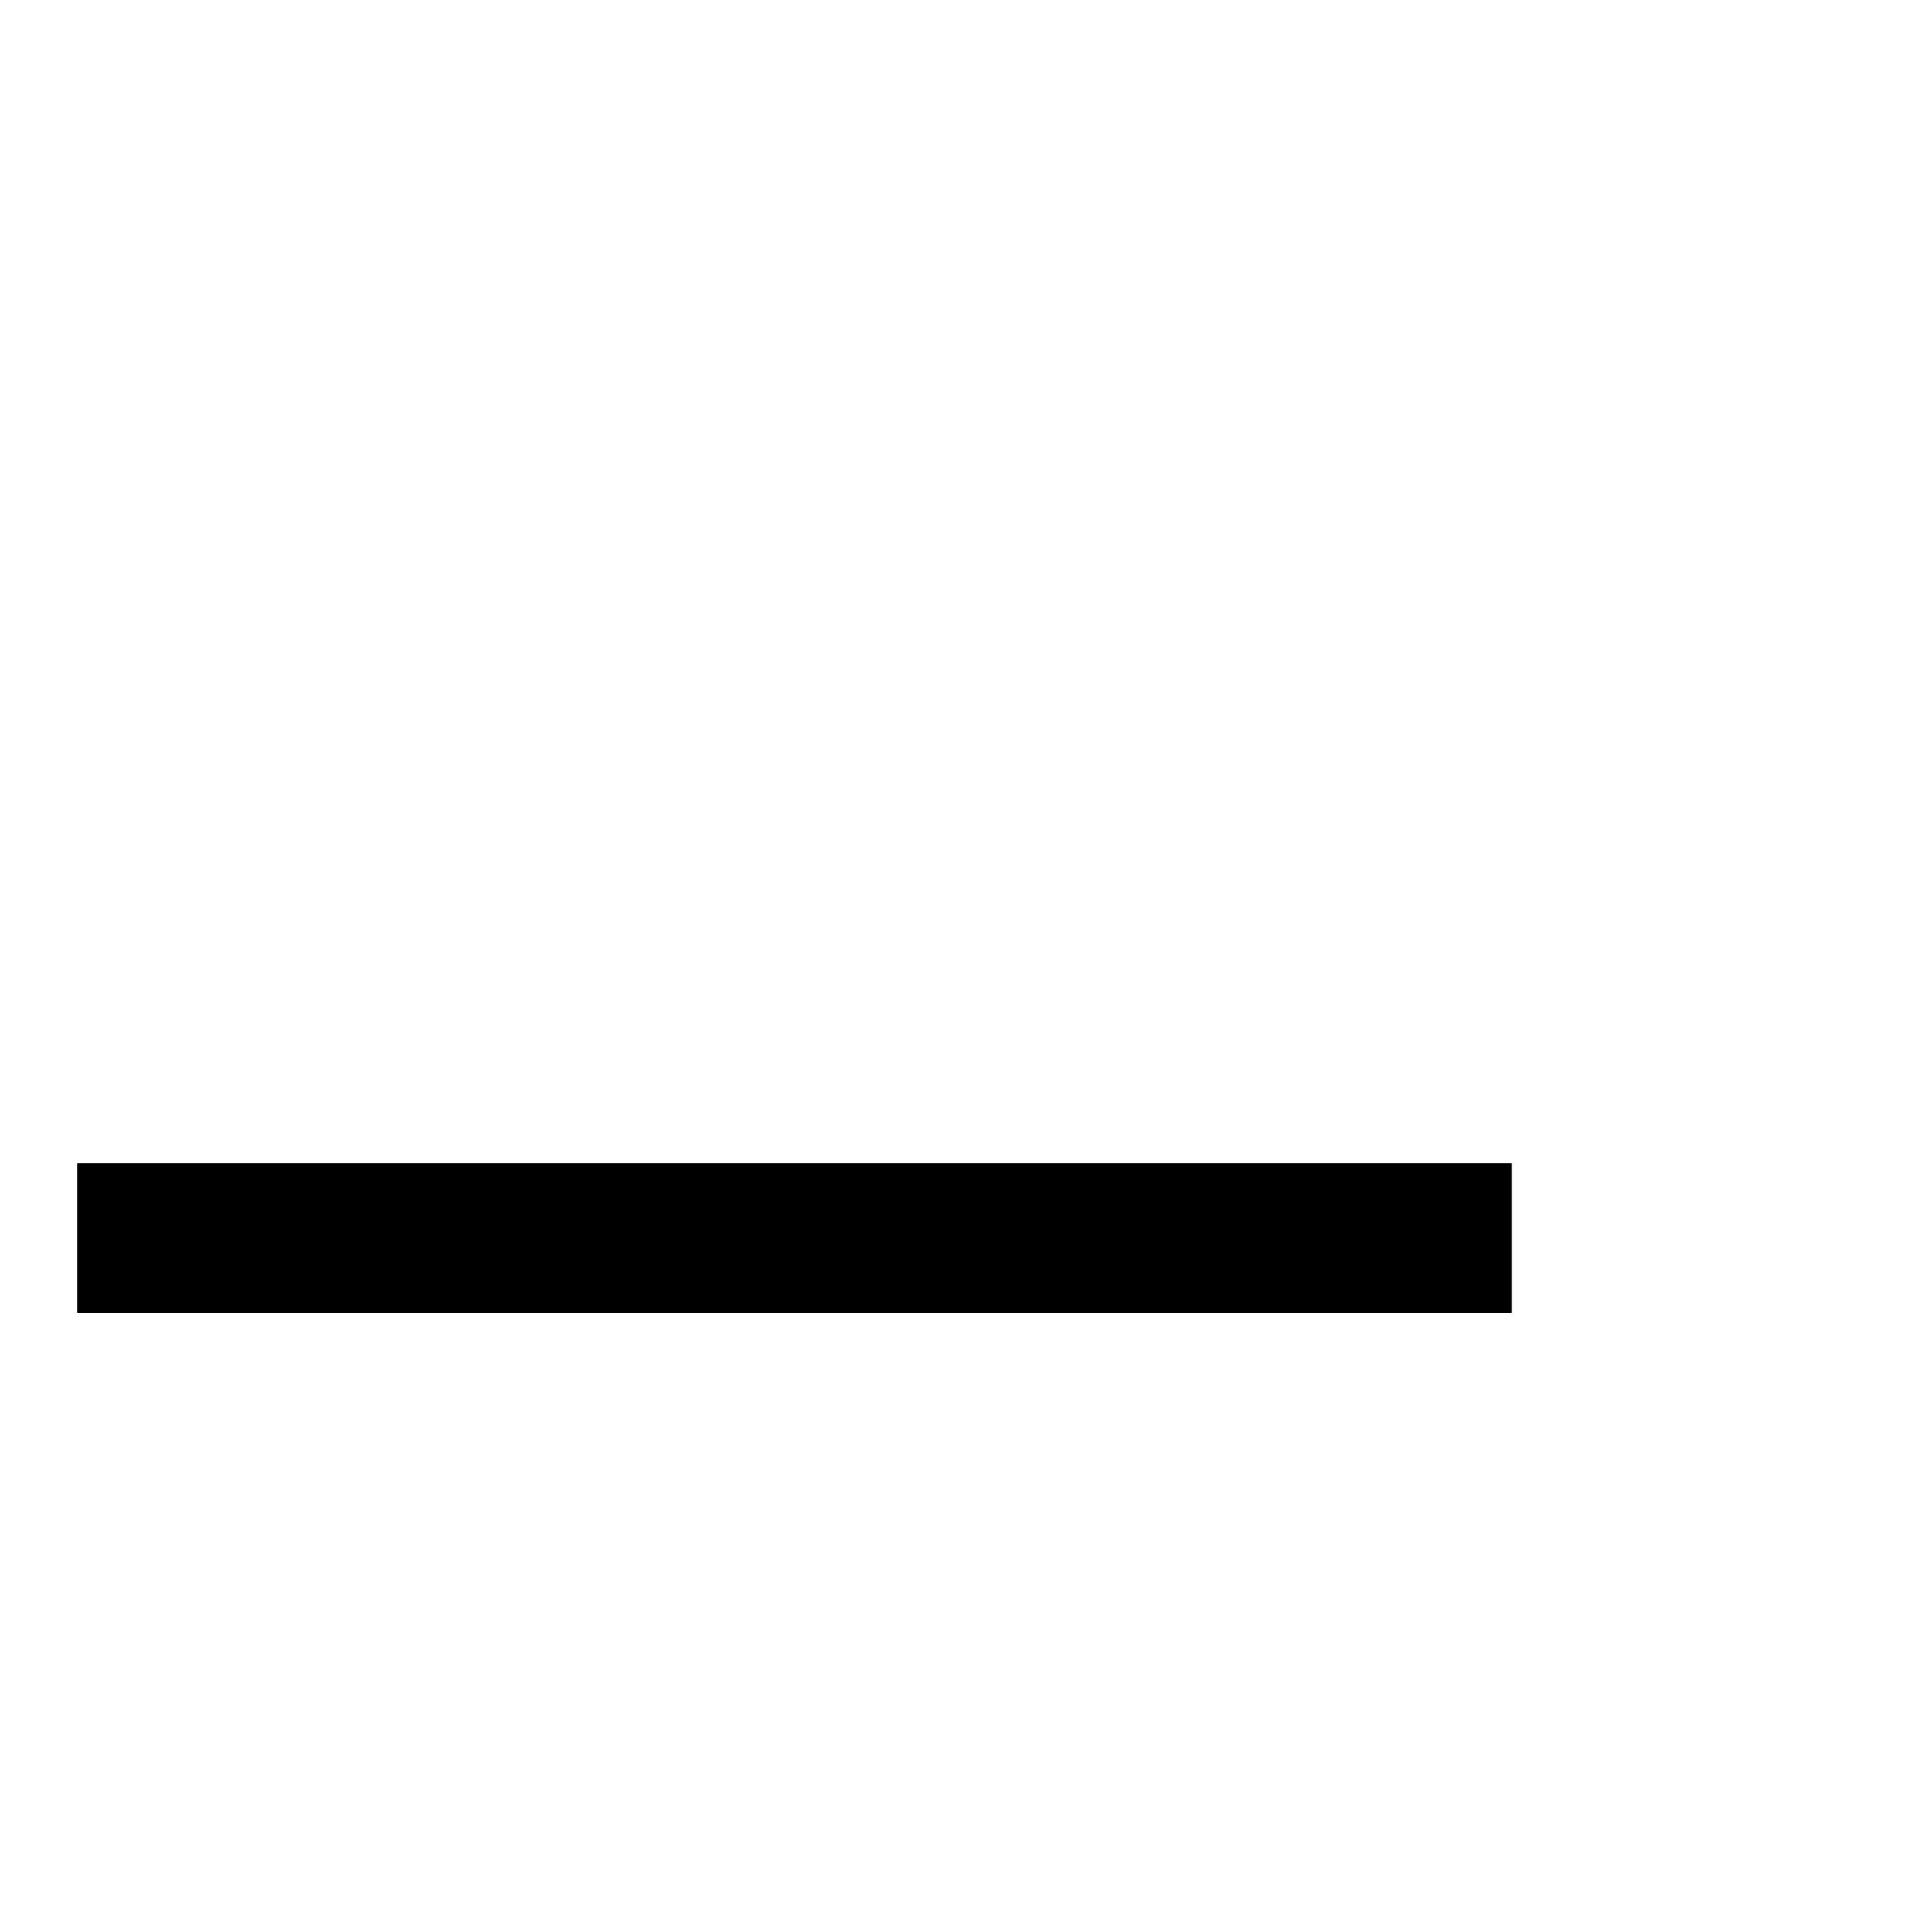
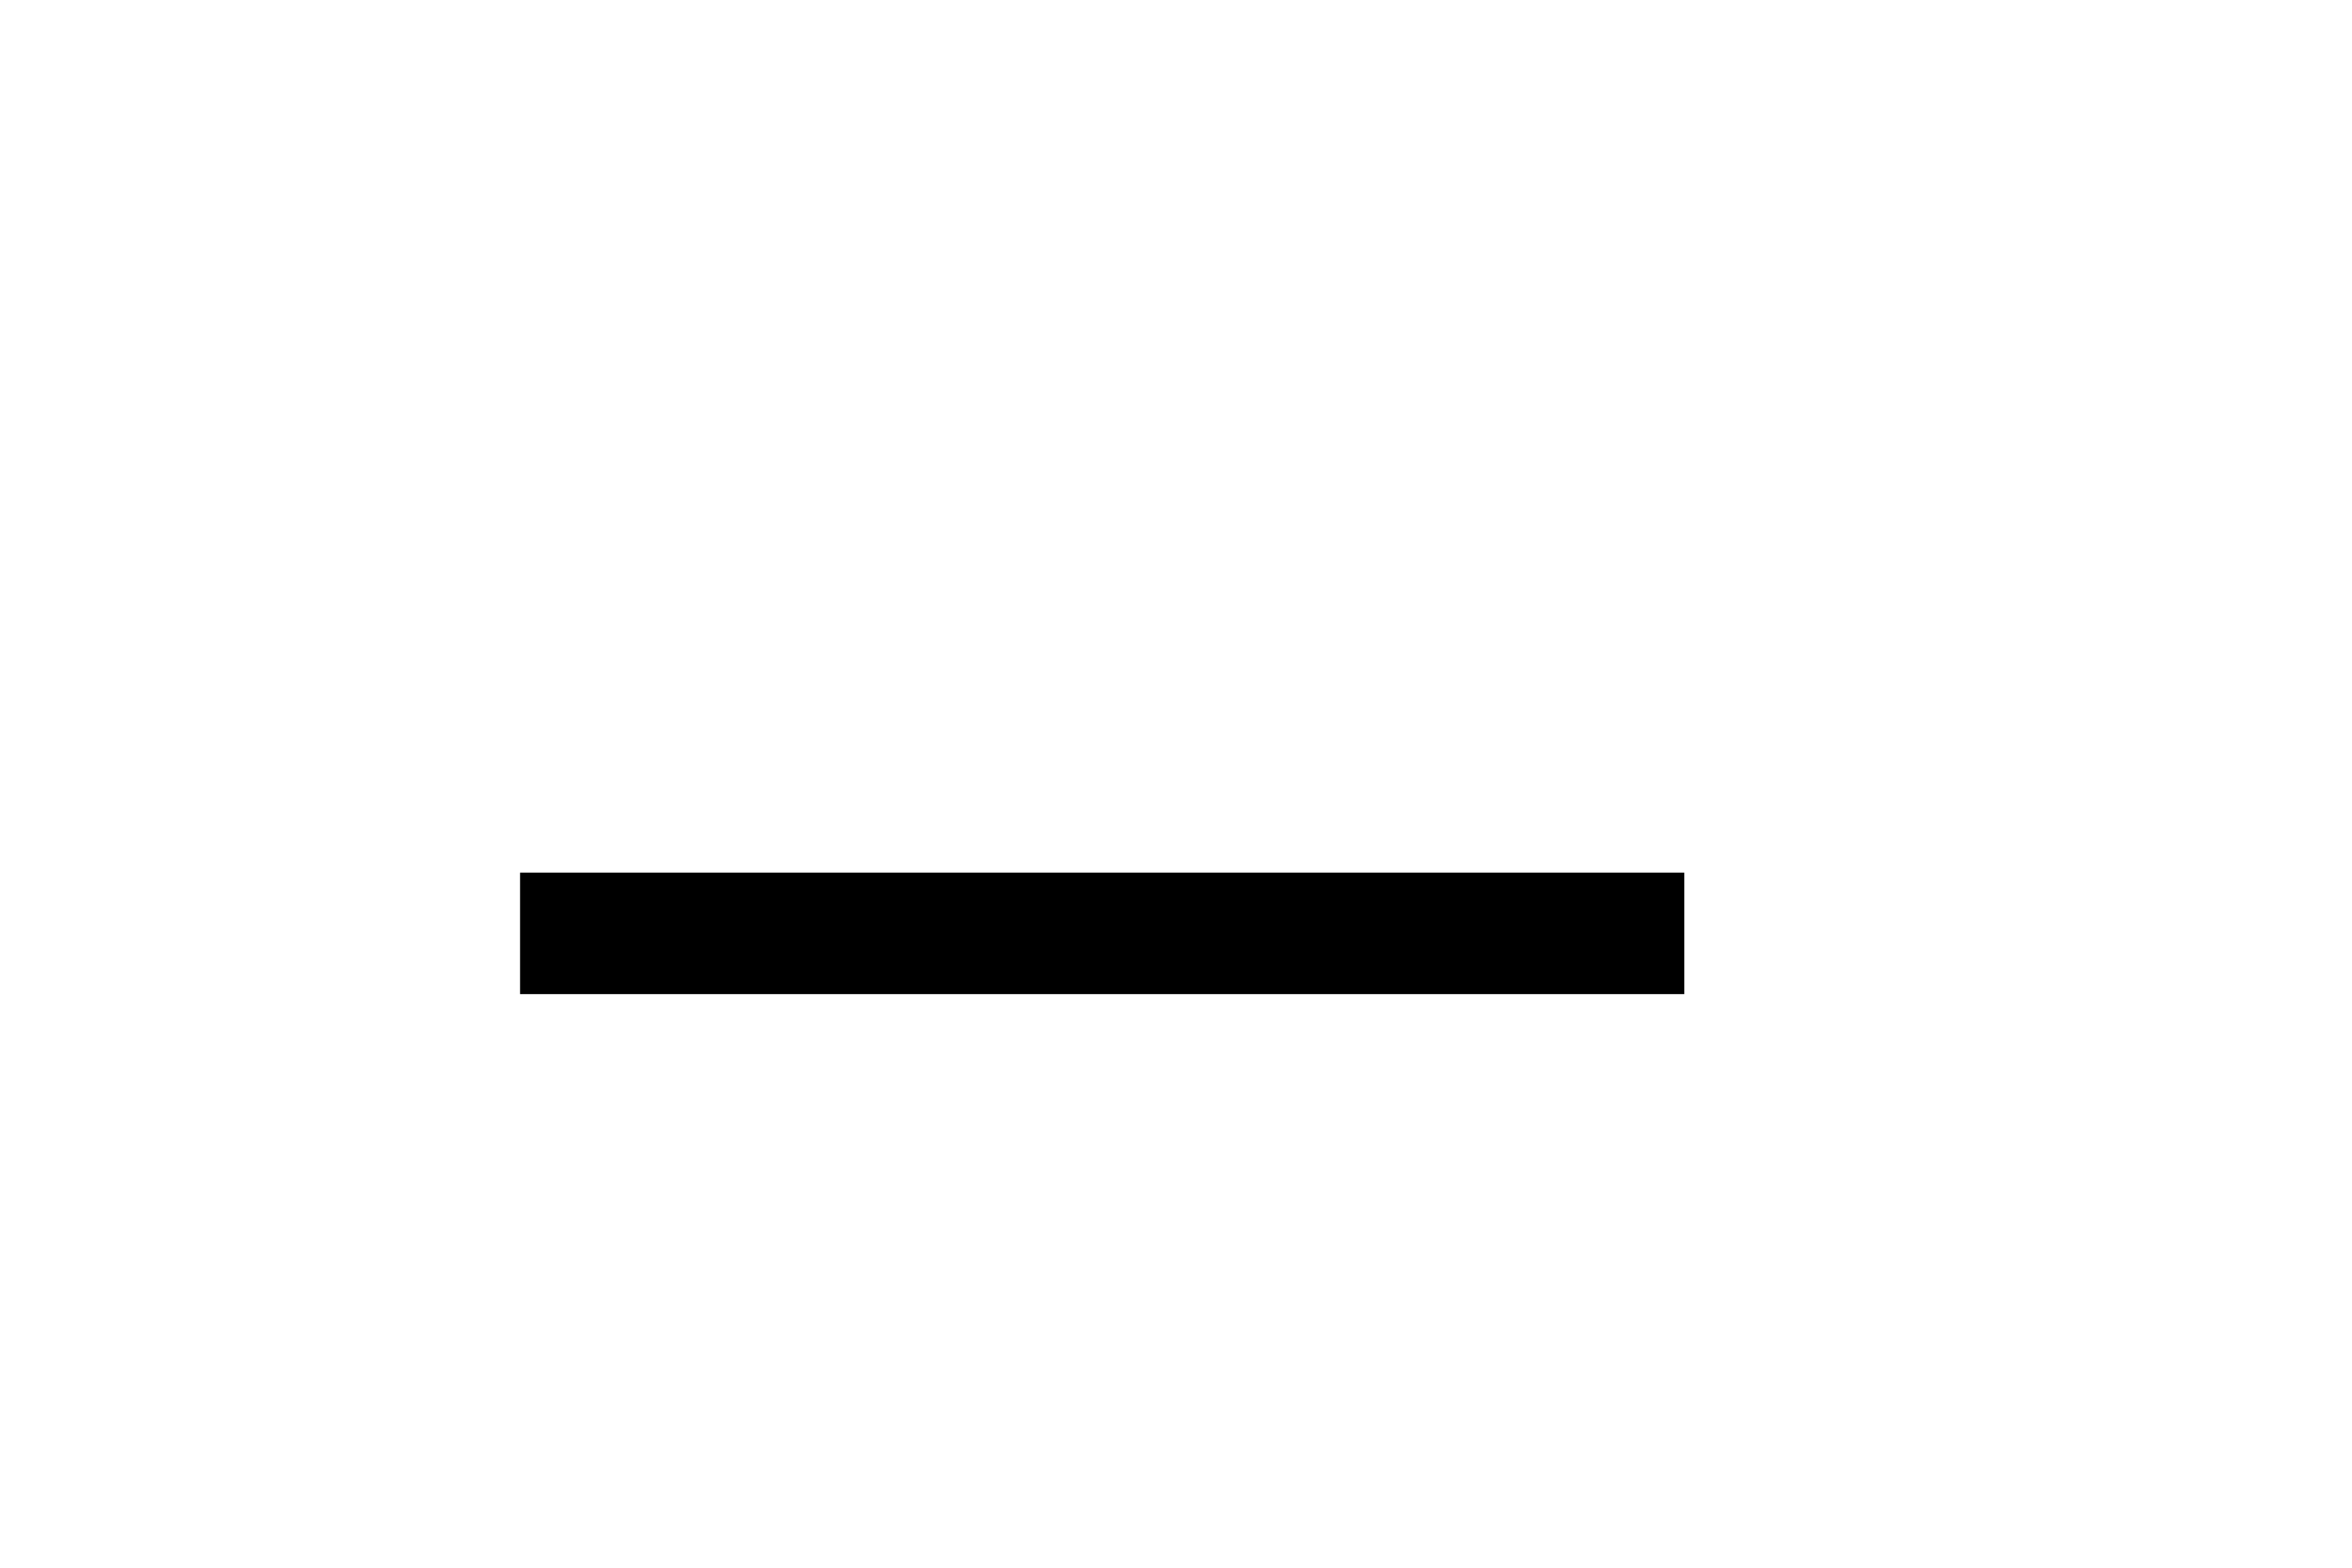
- <svg xmlns="http://www.w3.org/2000/svg" xmlns:ns1="http://www.mathworks.com/blockgraphics" version="1.1" id="svg" width="400" height="400" ns1:options="Foreground:PortStyled;Background:Transparent;PreserveAspect:On;StrokeScaling:PortStyled;StrokeScalingOnResize:NonScaling;LineExtension:On;Rotate:On;Resize:FitToBlock;Frame:Off;PreAdjustStrokeWidth:Normalized;TextScalingOnResize:Constant;Geometric:Off;Port:Auto Majority;">
-   <g id="part" title="part_0" ie-ports="left:acoustical-acoustical,top:,right:acoustical-acoustical,bottom:acoustical-acoustical">
-     <rect id="rect" class="rect" ns1:options="ClosedShapeFill:On;" x="16" y="240.83" width="297" height="31" rx="0" ry="0" />
-     <line id="line" class="line" x1="313" y1="240.83" x2="376" y2="160.83" />
-     <line id="line_5" class="line" x1="313" y1="271.83" x2="376" y2="191.83" />
-     <line id="line_22" class="line" x1="376" y1="160.83" x2="376" y2="191.83" />
-     <line id="line_23" class="line" x1="16" y1="240.83" x2="79" y2="160.83" />
-     <line id="line_64" class="line" x1="79" y1="160.83" x2="376" y2="160.83" />
-     <line id="line_129" class="line ie-marker" data-start-params="scale:0.5x0.5;flipped:on" style="marker-start: url(#arrowHeadFilledv3_c2NhbGU6MC41eDAuNTtmbGlwcGVkOm9uOw==);" x1="87" y1="176.33" x2="152" y2="176.33" />
-     <line id="line_129_130" class="line ie-marker" data-start-params="scale:0.5x0.5;flipped:on" style="marker-start: url(#arrowHeadFilledv3_c2NhbGU6MC41eDAuNTtmbGlwcGVkOm9uOw==);" x1="169.5" y1="176.33" x2="234.5" y2="176.33" />
-     <line id="line_129_131" class="line ie-marker" data-start-params="scale:0.5x0.5;flipped:on" style="marker-start: url(#arrowHeadFilledv3_c2NhbGU6MC41eDAuNTtmbGlwcGVkOm9uOw==);" x1="256" y1="176.33" x2="321" y2="176.33" />
-     <line id="line_129_132" class="line ie-marker" data-start-params="scale:0.5x0.5;flipped:on" style="marker-start: url(#arrowHeadFilledv3_c2NhbGU6MC41eDAuNTtmbGlwcGVkOm9uOw==);" x1="59" y1="230.33" x2="124" y2="230.33" />
-     <line id="line_129_130_133" class="line ie-marker" data-start-params="scale:0.5x0.5;flipped:on" style="marker-start: url(#arrowHeadFilledv3_c2NhbGU6MC41eDAuNTtmbGlwcGVkOm9uOw==);" x1="141.5" y1="230.33" x2="206.5" y2="230.33" />
-     <line id="line_129_131_134" class="line ie-marker" data-start-params="scale:0.5x0.5;flipped:on" style="marker-start: url(#arrowHeadFilledv3_c2NhbGU6MC41eDAuNTtmbGlwcGVkOm9uOw==);" x1="228" y1="230.33" x2="293" y2="230.33" />
-     <line id="line_129_135" class="line ie-marker" data-start-params="scale:0.5x0.5;flipped:on" style="marker-start: url(#arrowHeadFilledv3_c2NhbGU6MC41eDAuNTtmbGlwcGVkOm9uOw==);" x1="152" y1="186.33" x2="79" y2="186.33" />
-     <line id="line_129_135_136" class="line ie-marker" data-start-params="scale:0.5x0.5;flipped:on" style="marker-start: url(#arrowHeadFilledv3_c2NhbGU6MC41eDAuNTtmbGlwcGVkOm9uOw==);" x1="238.5" y1="186.33" x2="165.5" y2="186.33" />
-     <line id="line_129_135_136_137" class="line ie-marker" data-start-params="scale:0.5x0.5;flipped:on" style="marker-start: url(#arrowHeadFilledv3_c2NhbGU6MC41eDAuNTtmbGlwcGVkOm9uOw==);" x1="325" y1="186.33" x2="252" y2="186.33" />
-     <line id="line_129_135_138" class="line ie-marker" data-start-params="scale:0.5x0.5;flipped:on" style="marker-start: url(#arrowHeadFilledv3_c2NhbGU6MC41eDAuNTtmbGlwcGVkOm9uOw==);" x1="120" y1="249.33" x2="47" y2="249.33" />
-     <line id="line_129_135_136_139" class="line ie-marker" data-start-params="scale:0.5x0.5;flipped:on" style="marker-start: url(#arrowHeadFilledv3_c2NhbGU6MC41eDAuNTtmbGlwcGVkOm9uOw==);" x1="206.5" y1="249.33" x2="133.5" y2="249.33" />
-     <line id="line_129_135_136_137_140" class="line ie-marker" data-start-params="scale:0.5x0.5;flipped:on" style="marker-start: url(#arrowHeadFilledv3_c2NhbGU6MC41eDAuNTtmbGlwcGVkOm9uOw==);" x1="293" y1="249.33" x2="220" y2="249.33" />
+ <svg xmlns="http://www.w3.org/2000/svg" xmlns:ns1="http://www.mathworks.com/blockgraphics" version="1.1" id="svg" width="600" height="400" ns1:options="Foreground:PortStyled;Background:Transparent;StrokeScaling:PortStyled;StrokeScalingOnResize:NonScaling;LineExtension:On;Rotate:On;Resize:FitToBlock;Frame:Off;Clipping:None;PreAdjustStrokeWidth:Normalized;TextScalingOnResize:Constant;Geometric:Off;Port:Auto Majority;">
+   <g id="part_1" title="part_0" ie-ports="left:acoustical-acoustical,top:,right:acoustical-acoustical,bottom:acoustical-acoustical">
+     <rect id="rect" class="rect" ns1:options="ClosedShapeFill:On;" x="132.67" y="222.65" width="297" height="31" rx="0" ry="0" />
+     <line id="line" class="line" x1="429.67" y1="222.65" x2="492.67" y2="142.65" />
+     <line id="line_5" class="line" x1="429.67" y1="253.65" x2="492.67" y2="173.65" />
+     <line id="line_22" class="line" x1="492.67" y1="142.65" x2="492.67" y2="173.65" />
+     <line id="line_23" class="line" x1="132.67" y1="222.65" x2="195.67" y2="142.65" />
+     <line id="line_64" class="line" x1="195.67" y1="142.65" x2="492.67" y2="142.65" />
+     <line id="line_129" class="line ie-marker" data-start-params="scale:0.5x0.5;flipped:on" style="marker-start: url(#arrowHeadFilledv3_c2NhbGU6MC41eDAuNTtmbGlwcGVkOm9uOw==);" x1="203.67" y1="158.15" x2="268.67" y2="158.15" />
+     <line id="line_129_130" class="line ie-marker" data-start-params="scale:0.5x0.5;flipped:on" style="marker-start: url(#arrowHeadFilledv3_c2NhbGU6MC41eDAuNTtmbGlwcGVkOm9uOw==);" x1="286.17" y1="158.15" x2="351.17" y2="158.15" />
+     <line id="line_129_131" class="line ie-marker" data-start-params="scale:0.5x0.5;flipped:on" style="marker-start: url(#arrowHeadFilledv3_c2NhbGU6MC41eDAuNTtmbGlwcGVkOm9uOw==);" x1="372.67" y1="158.15" x2="437.67" y2="158.15" />
+     <line id="line_129_132" class="line ie-marker" data-start-params="scale:0.5x0.5;flipped:on" style="marker-start: url(#arrowHeadFilledv3_c2NhbGU6MC41eDAuNTtmbGlwcGVkOm9uOw==);" x1="175.67" y1="212.15" x2="240.67" y2="212.15" />
+     <line id="line_129_130_133" class="line ie-marker" data-start-params="scale:0.5x0.5;flipped:on" style="marker-start: url(#arrowHeadFilledv3_c2NhbGU6MC41eDAuNTtmbGlwcGVkOm9uOw==);" x1="258.17" y1="212.15" x2="323.17" y2="212.15" />
+     <line id="line_129_131_134" class="line ie-marker" data-start-params="scale:0.5x0.5;flipped:on" style="marker-start: url(#arrowHeadFilledv3_c2NhbGU6MC41eDAuNTtmbGlwcGVkOm9uOw==);" x1="344.67" y1="212.15" x2="409.67" y2="212.15" />
+     <line id="line_129_135" class="line ie-marker" data-start-params="scale:0.5x0.5;flipped:on" style="marker-start: url(#arrowHeadFilledv3_c2NhbGU6MC41eDAuNTtmbGlwcGVkOm9uOw==);" x1="268.67" y1="168.15" x2="195.67" y2="168.15" />
+     <line id="line_129_135_136" class="line ie-marker" data-start-params="scale:0.5x0.5;flipped:on" style="marker-start: url(#arrowHeadFilledv3_c2NhbGU6MC41eDAuNTtmbGlwcGVkOm9uOw==);" x1="355.17" y1="168.15" x2="282.17" y2="168.15" />
+     <line id="line_129_135_136_137" class="line ie-marker" data-start-params="scale:0.5x0.5;flipped:on" style="marker-start: url(#arrowHeadFilledv3_c2NhbGU6MC41eDAuNTtmbGlwcGVkOm9uOw==);" x1="441.67" y1="168.15" x2="368.67" y2="168.15" />
+     <line id="line_129_135_138" class="line ie-marker" data-start-params="scale:0.5x0.5;flipped:on" style="marker-start: url(#arrowHeadFilledv3_c2NhbGU6MC41eDAuNTtmbGlwcGVkOm9uOw==);" x1="236.67" y1="231.15" x2="163.67" y2="231.15" />
+     <line id="line_129_135_136_139" class="line ie-marker" data-start-params="scale:0.5x0.5;flipped:on" style="marker-start: url(#arrowHeadFilledv3_c2NhbGU6MC41eDAuNTtmbGlwcGVkOm9uOw==);" x1="323.17" y1="231.15" x2="250.17" y2="231.15" />
+     <line id="line_129_135_136_137_140" class="line ie-marker" data-start-params="scale:0.5x0.5;flipped:on" style="marker-start: url(#arrowHeadFilledv3_c2NhbGU6MC41eDAuNTtmbGlwcGVkOm9uOw==);" x1="409.67" y1="231.15" x2="336.67" y2="231.15" />
+     <path id="path" class="path" d=" M 0,200 L 150,200" />
+     <path id="path_30" class="path" d=" M 600,200 L 471.21,200" />
+     <path id="path_80" class="path" d=" M 300,400 L 300,253.65" />
  </g>
</svg>
